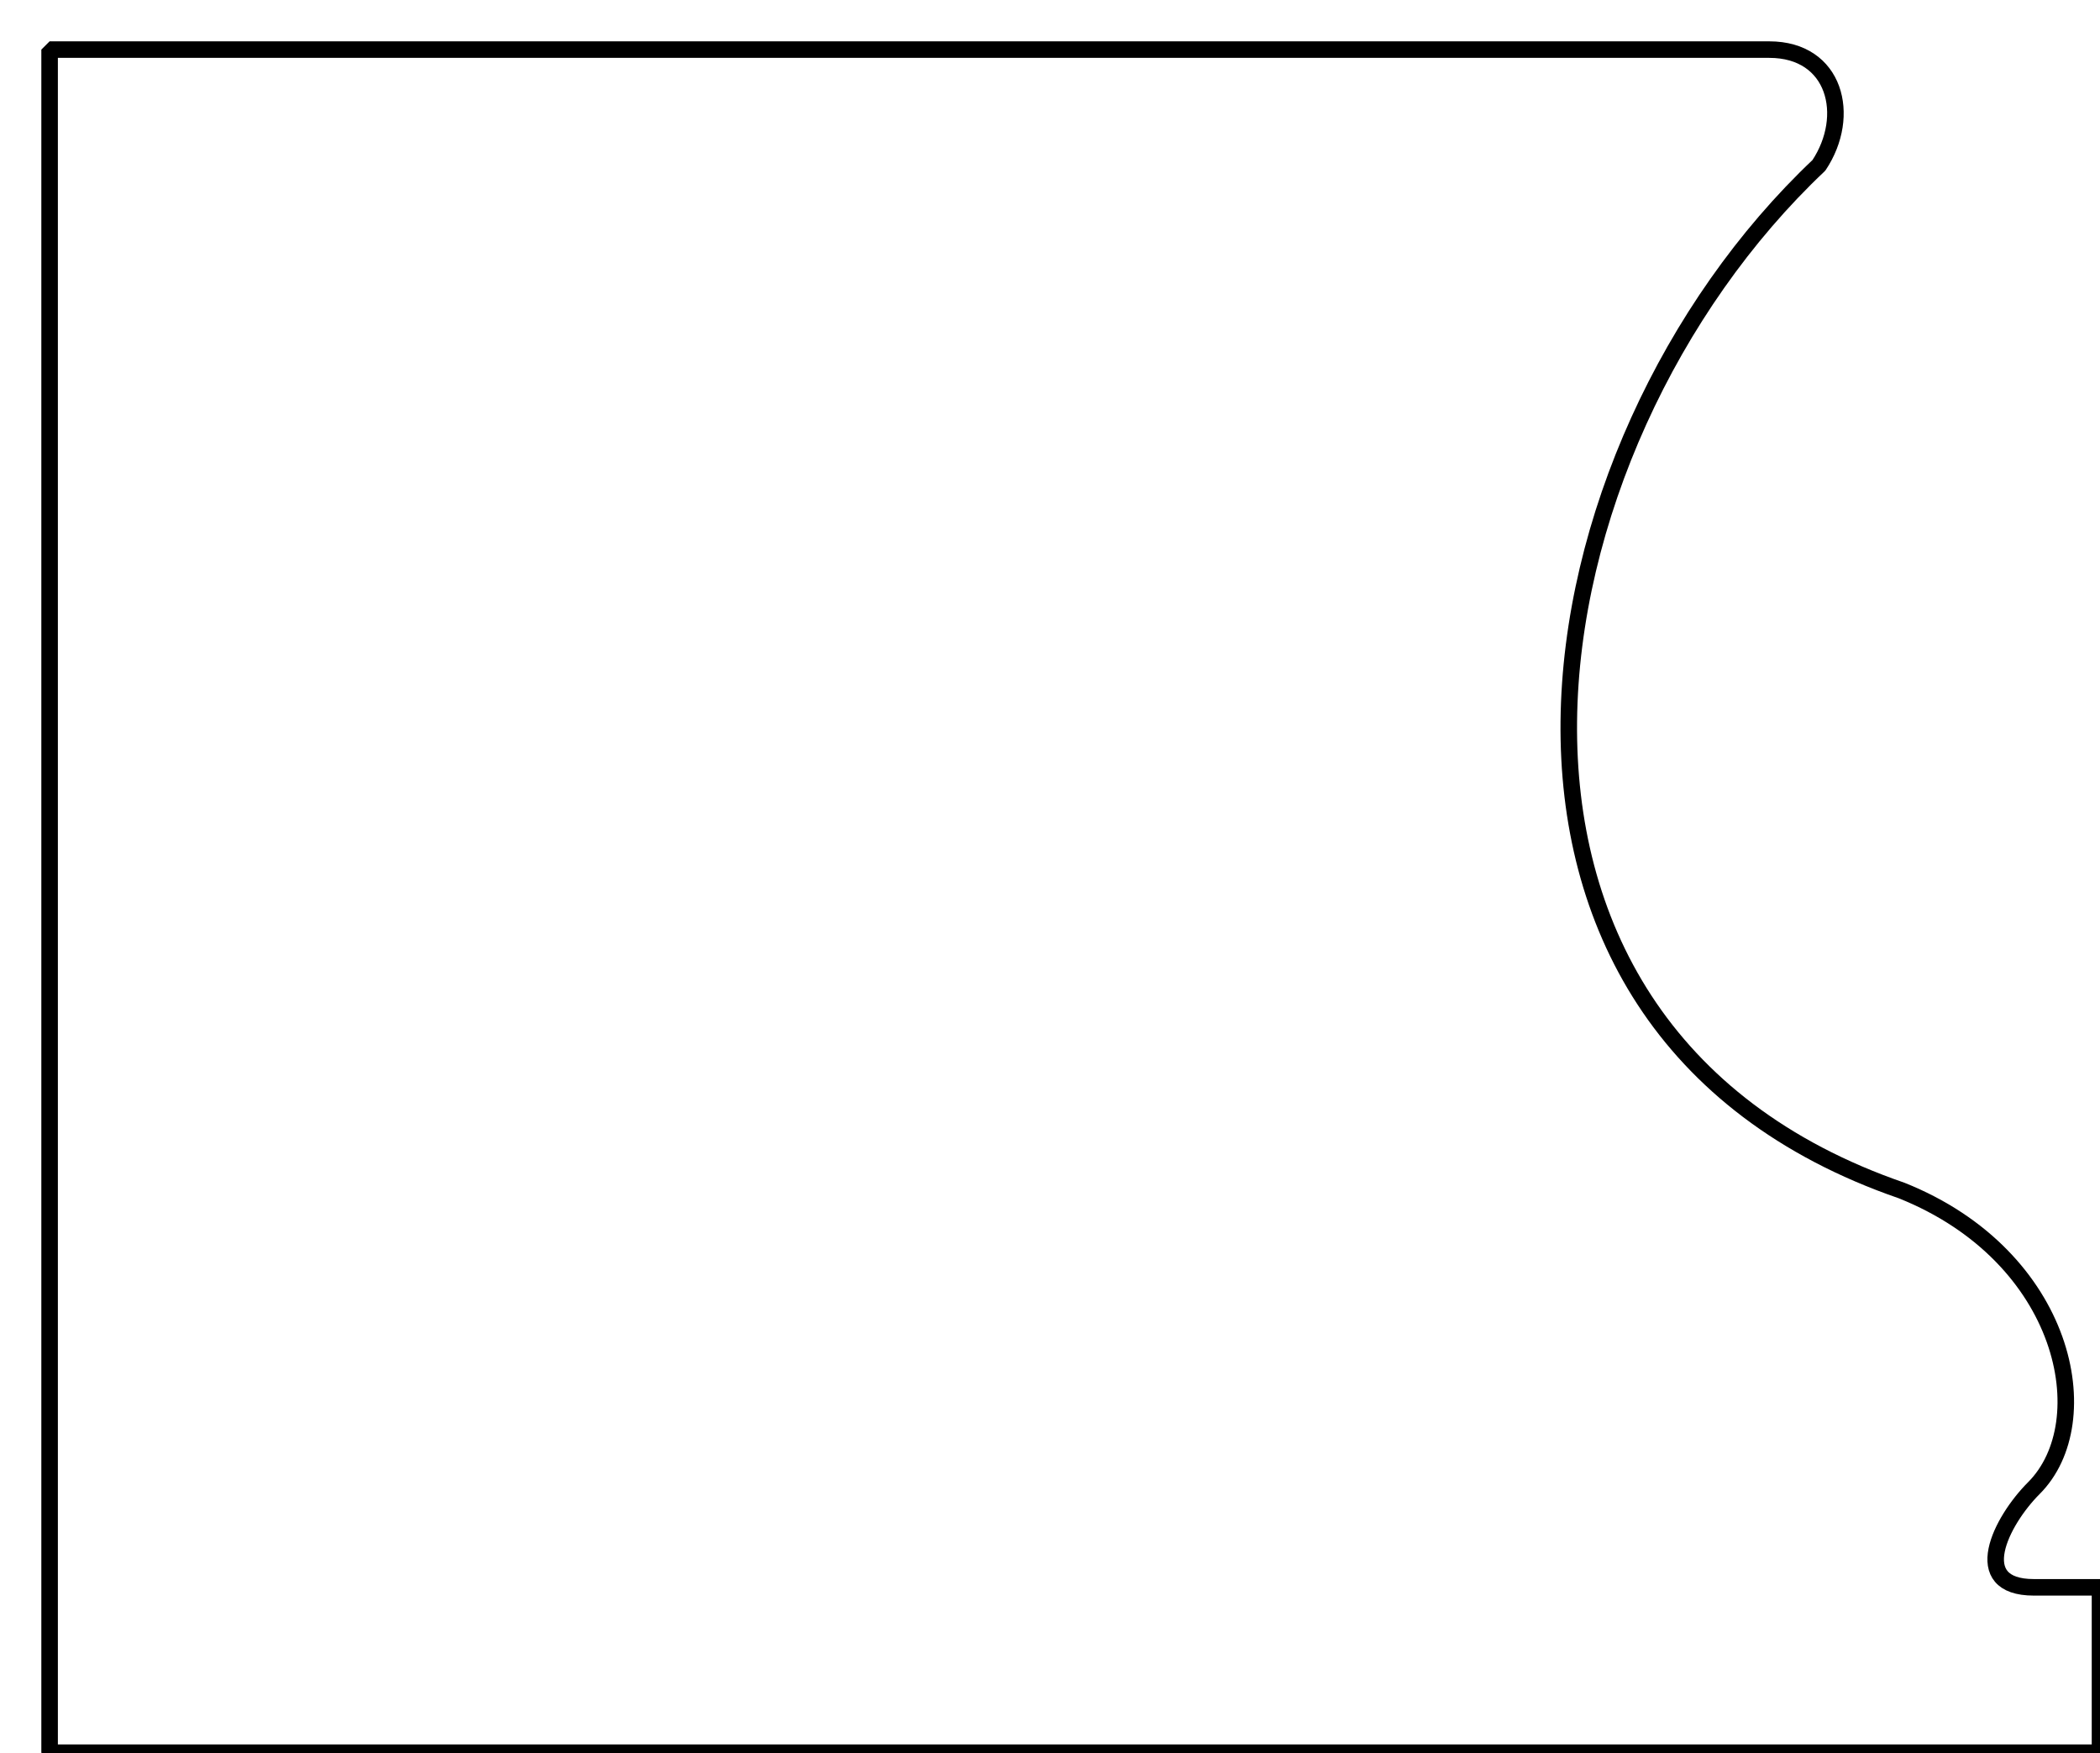
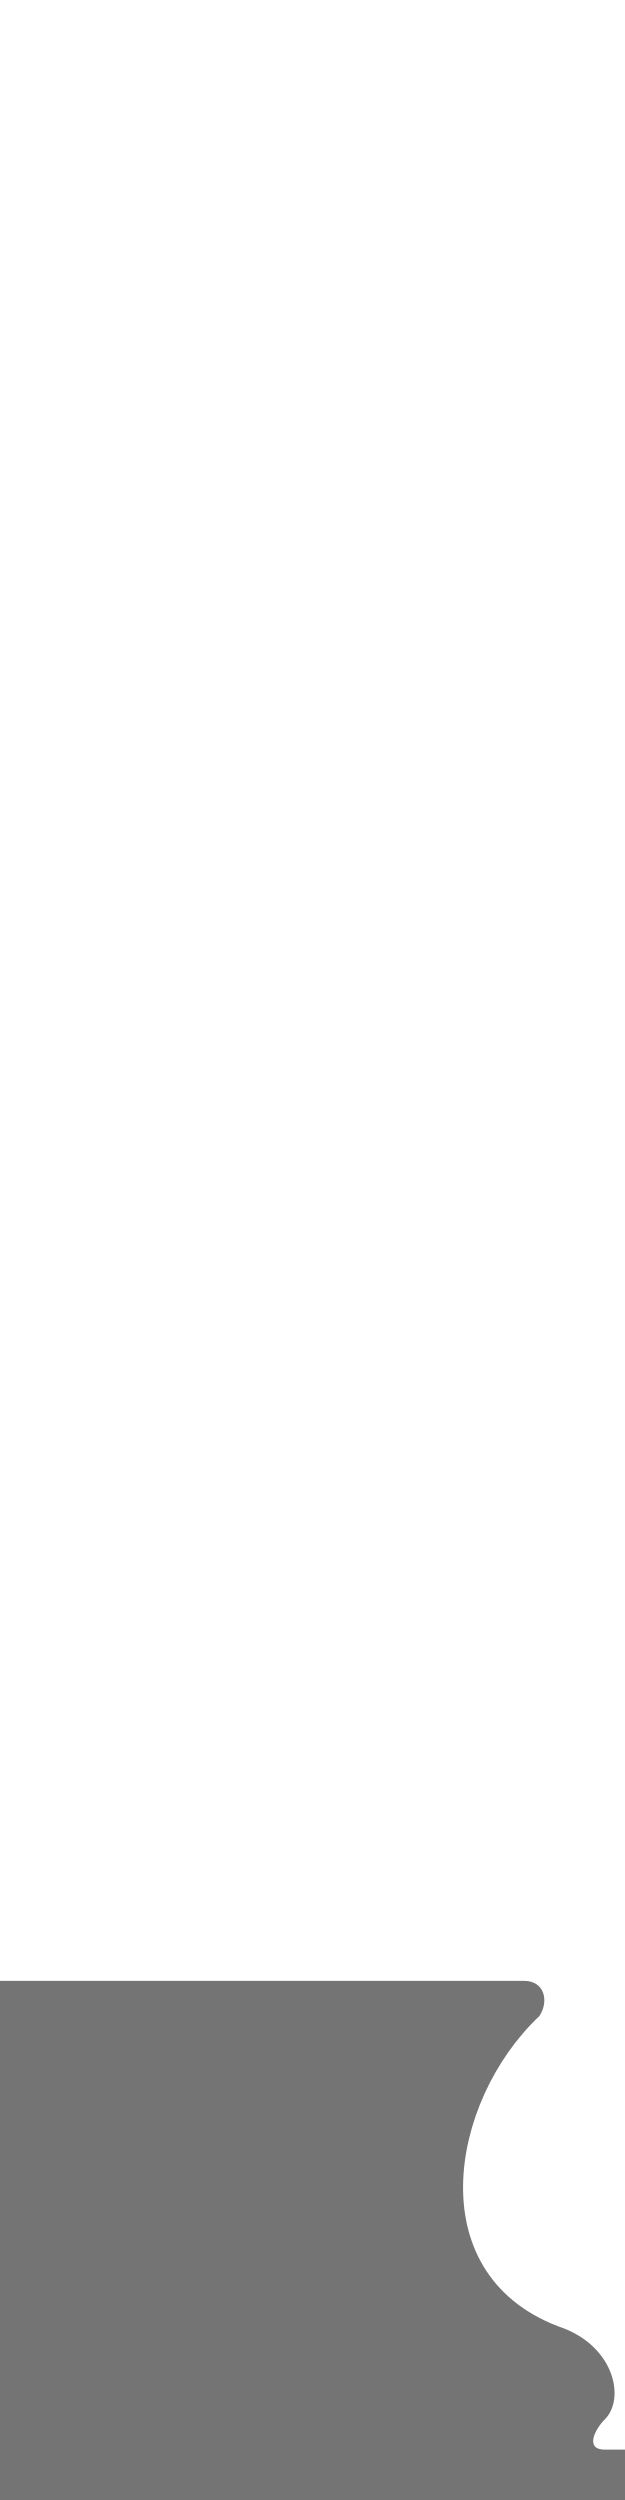
- <svg xmlns="http://www.w3.org/2000/svg" version="1.1" id="knight_profile" width="100%" height="100%" viewBox="-6 -6 254 212">
-   <g stroke="black">
-     <path d="M0,206 L248,206 248,186 240,186 C232,186 236,178 240,174 C248,166 244,146 224,138 C166,118 178,48 214,14 C218,8 216,0 208,0 L0,0 z" fill="none" stroke-width="2" stroke-linejoin="bevel" stroke-linecap="round" />
+ <svg xmlns="http://www.w3.org/2000/svg" width="10mm" height="40mm" viewBox="0 0 10 40" version="1.1" id="svg1">
+   <defs id="defs1" />
+   <g id="layer1">
+     <path d="M 0,40 H 10 V 39.194 H 9.677 c -0.323,0 -0.161,-0.323 0,-0.484 C 10,38.387 9.839,37.581 9.032,37.258 6.694,36.452 7.177,33.629 8.629,32.258 8.79,32.016 8.71,31.694 8.387,31.694 H 0 Z" fill="none" stroke-width="0.081" stroke-linejoin="bevel" stroke-linecap="round" id="path1" style="fill:#000000;fill-opacity:0.546;stroke:none;stroke-opacity:1" />
  </g>
</svg>
